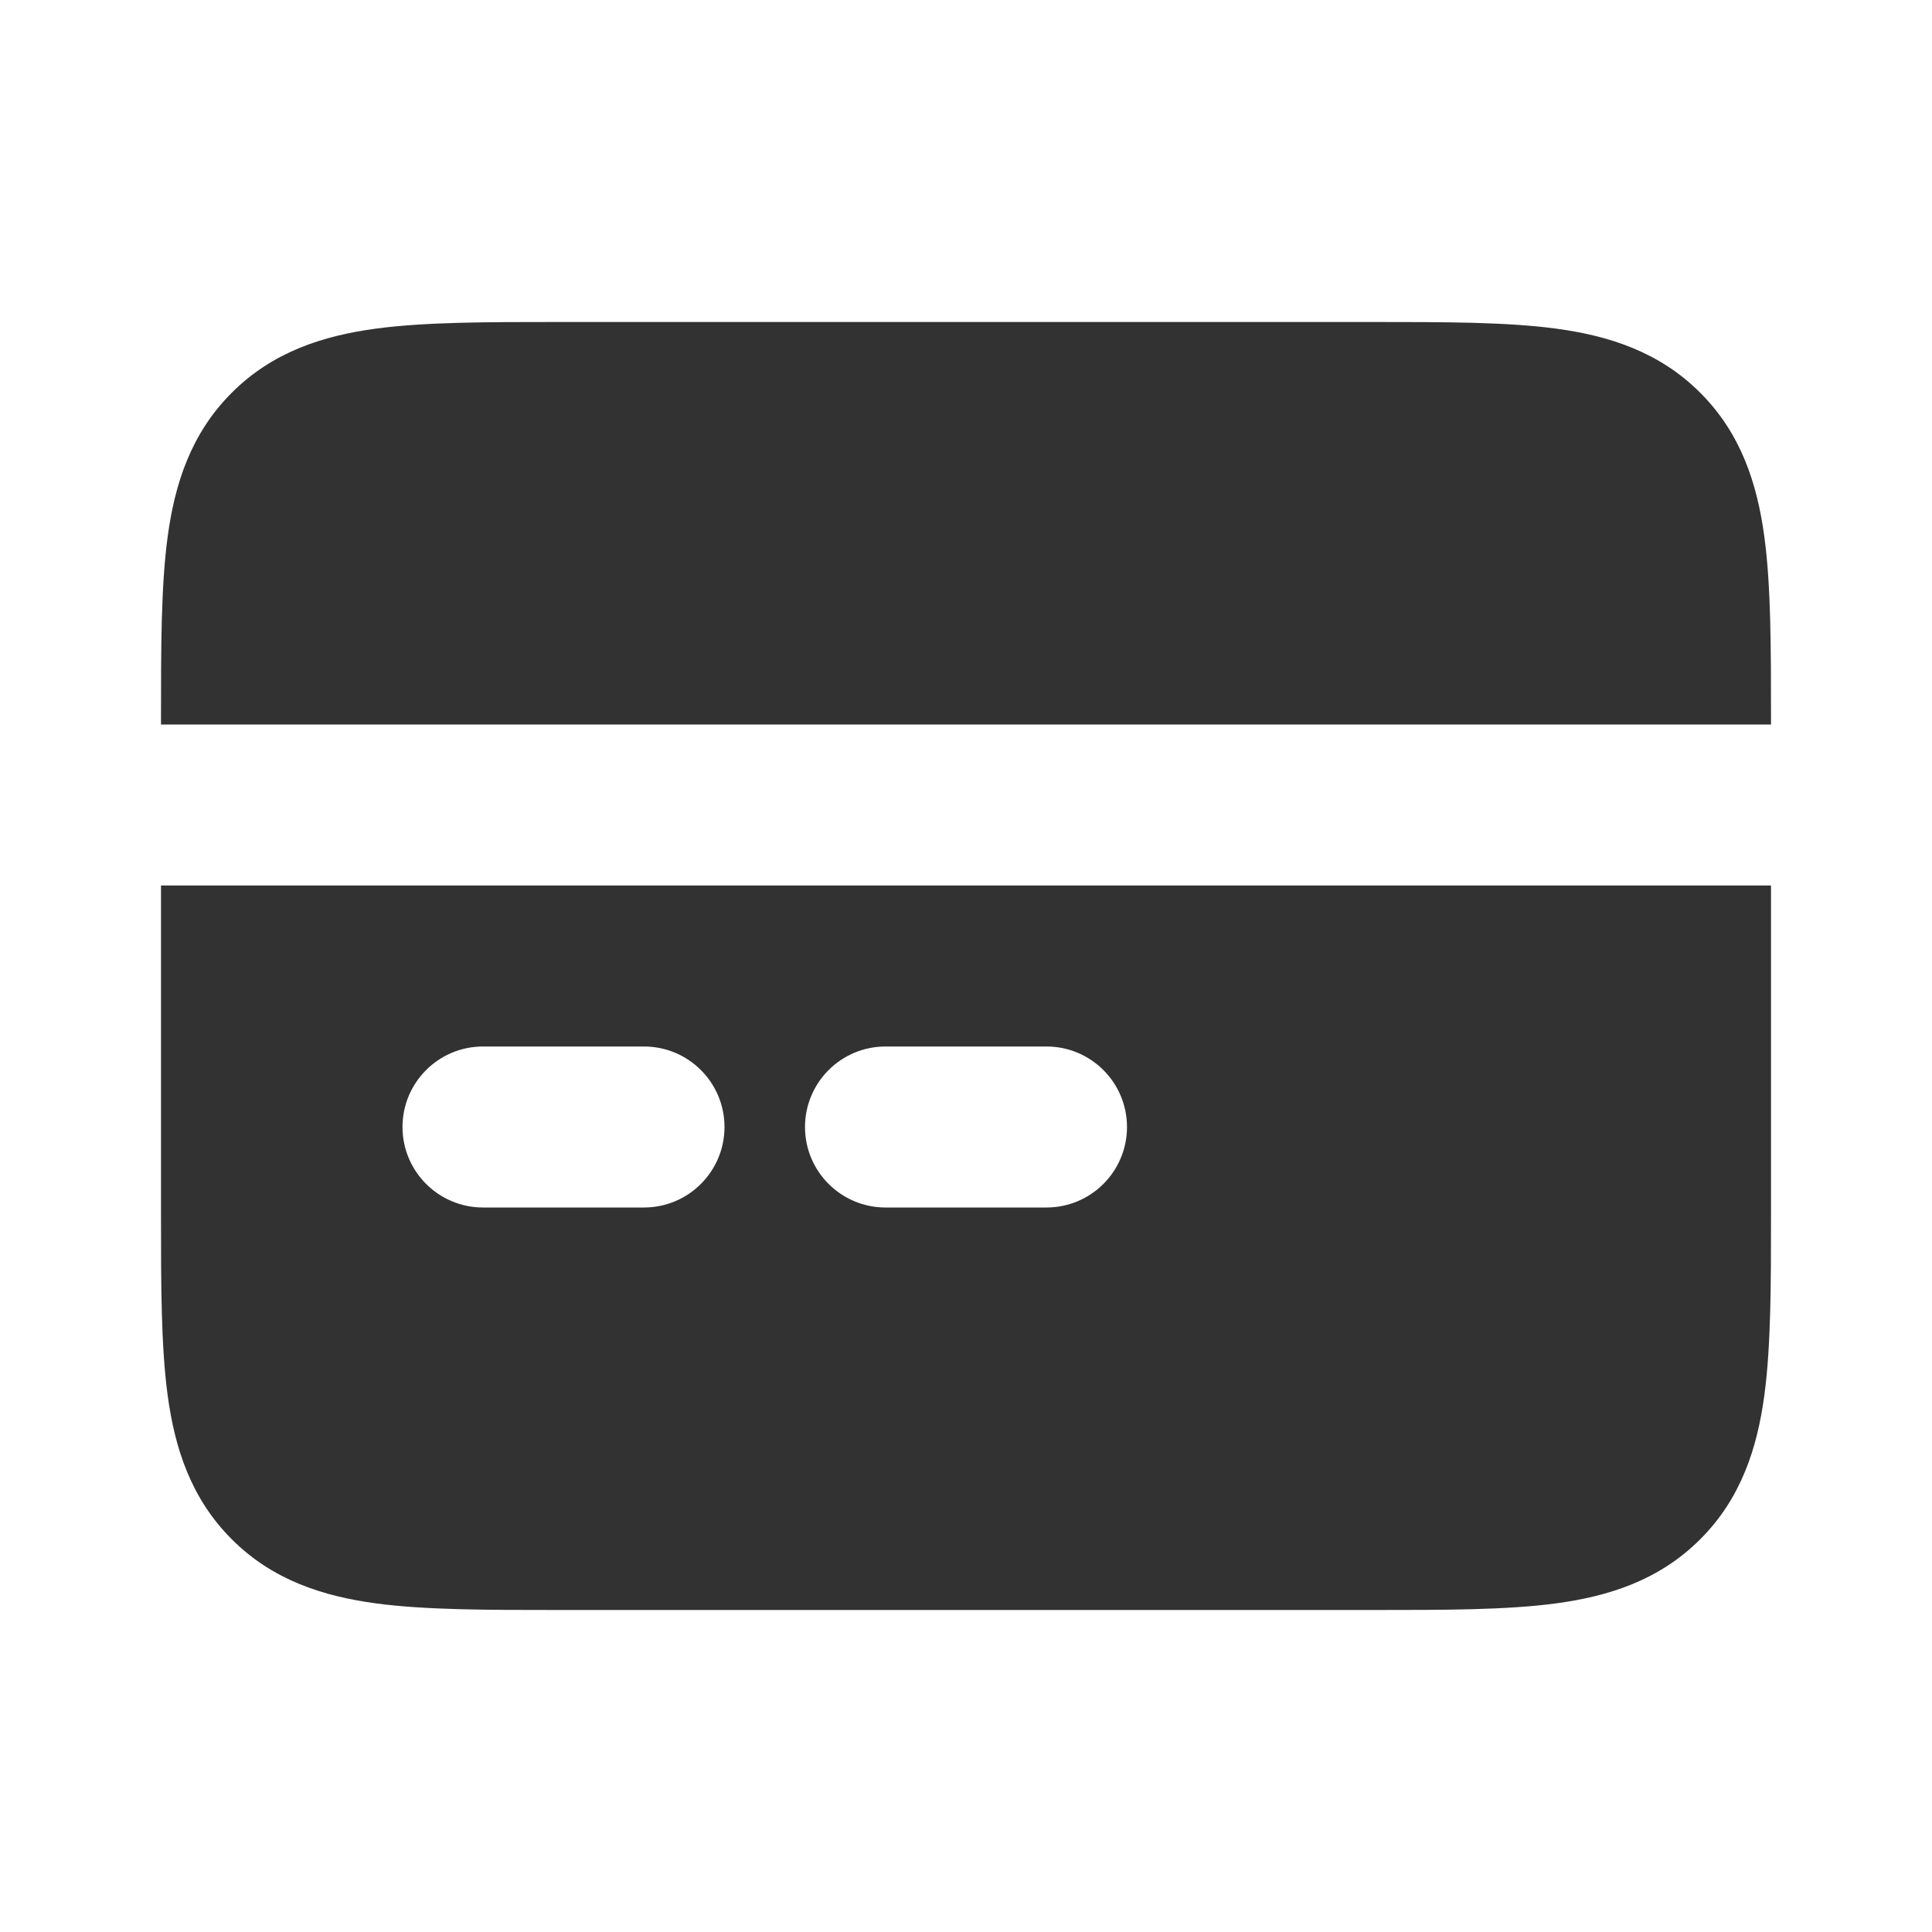
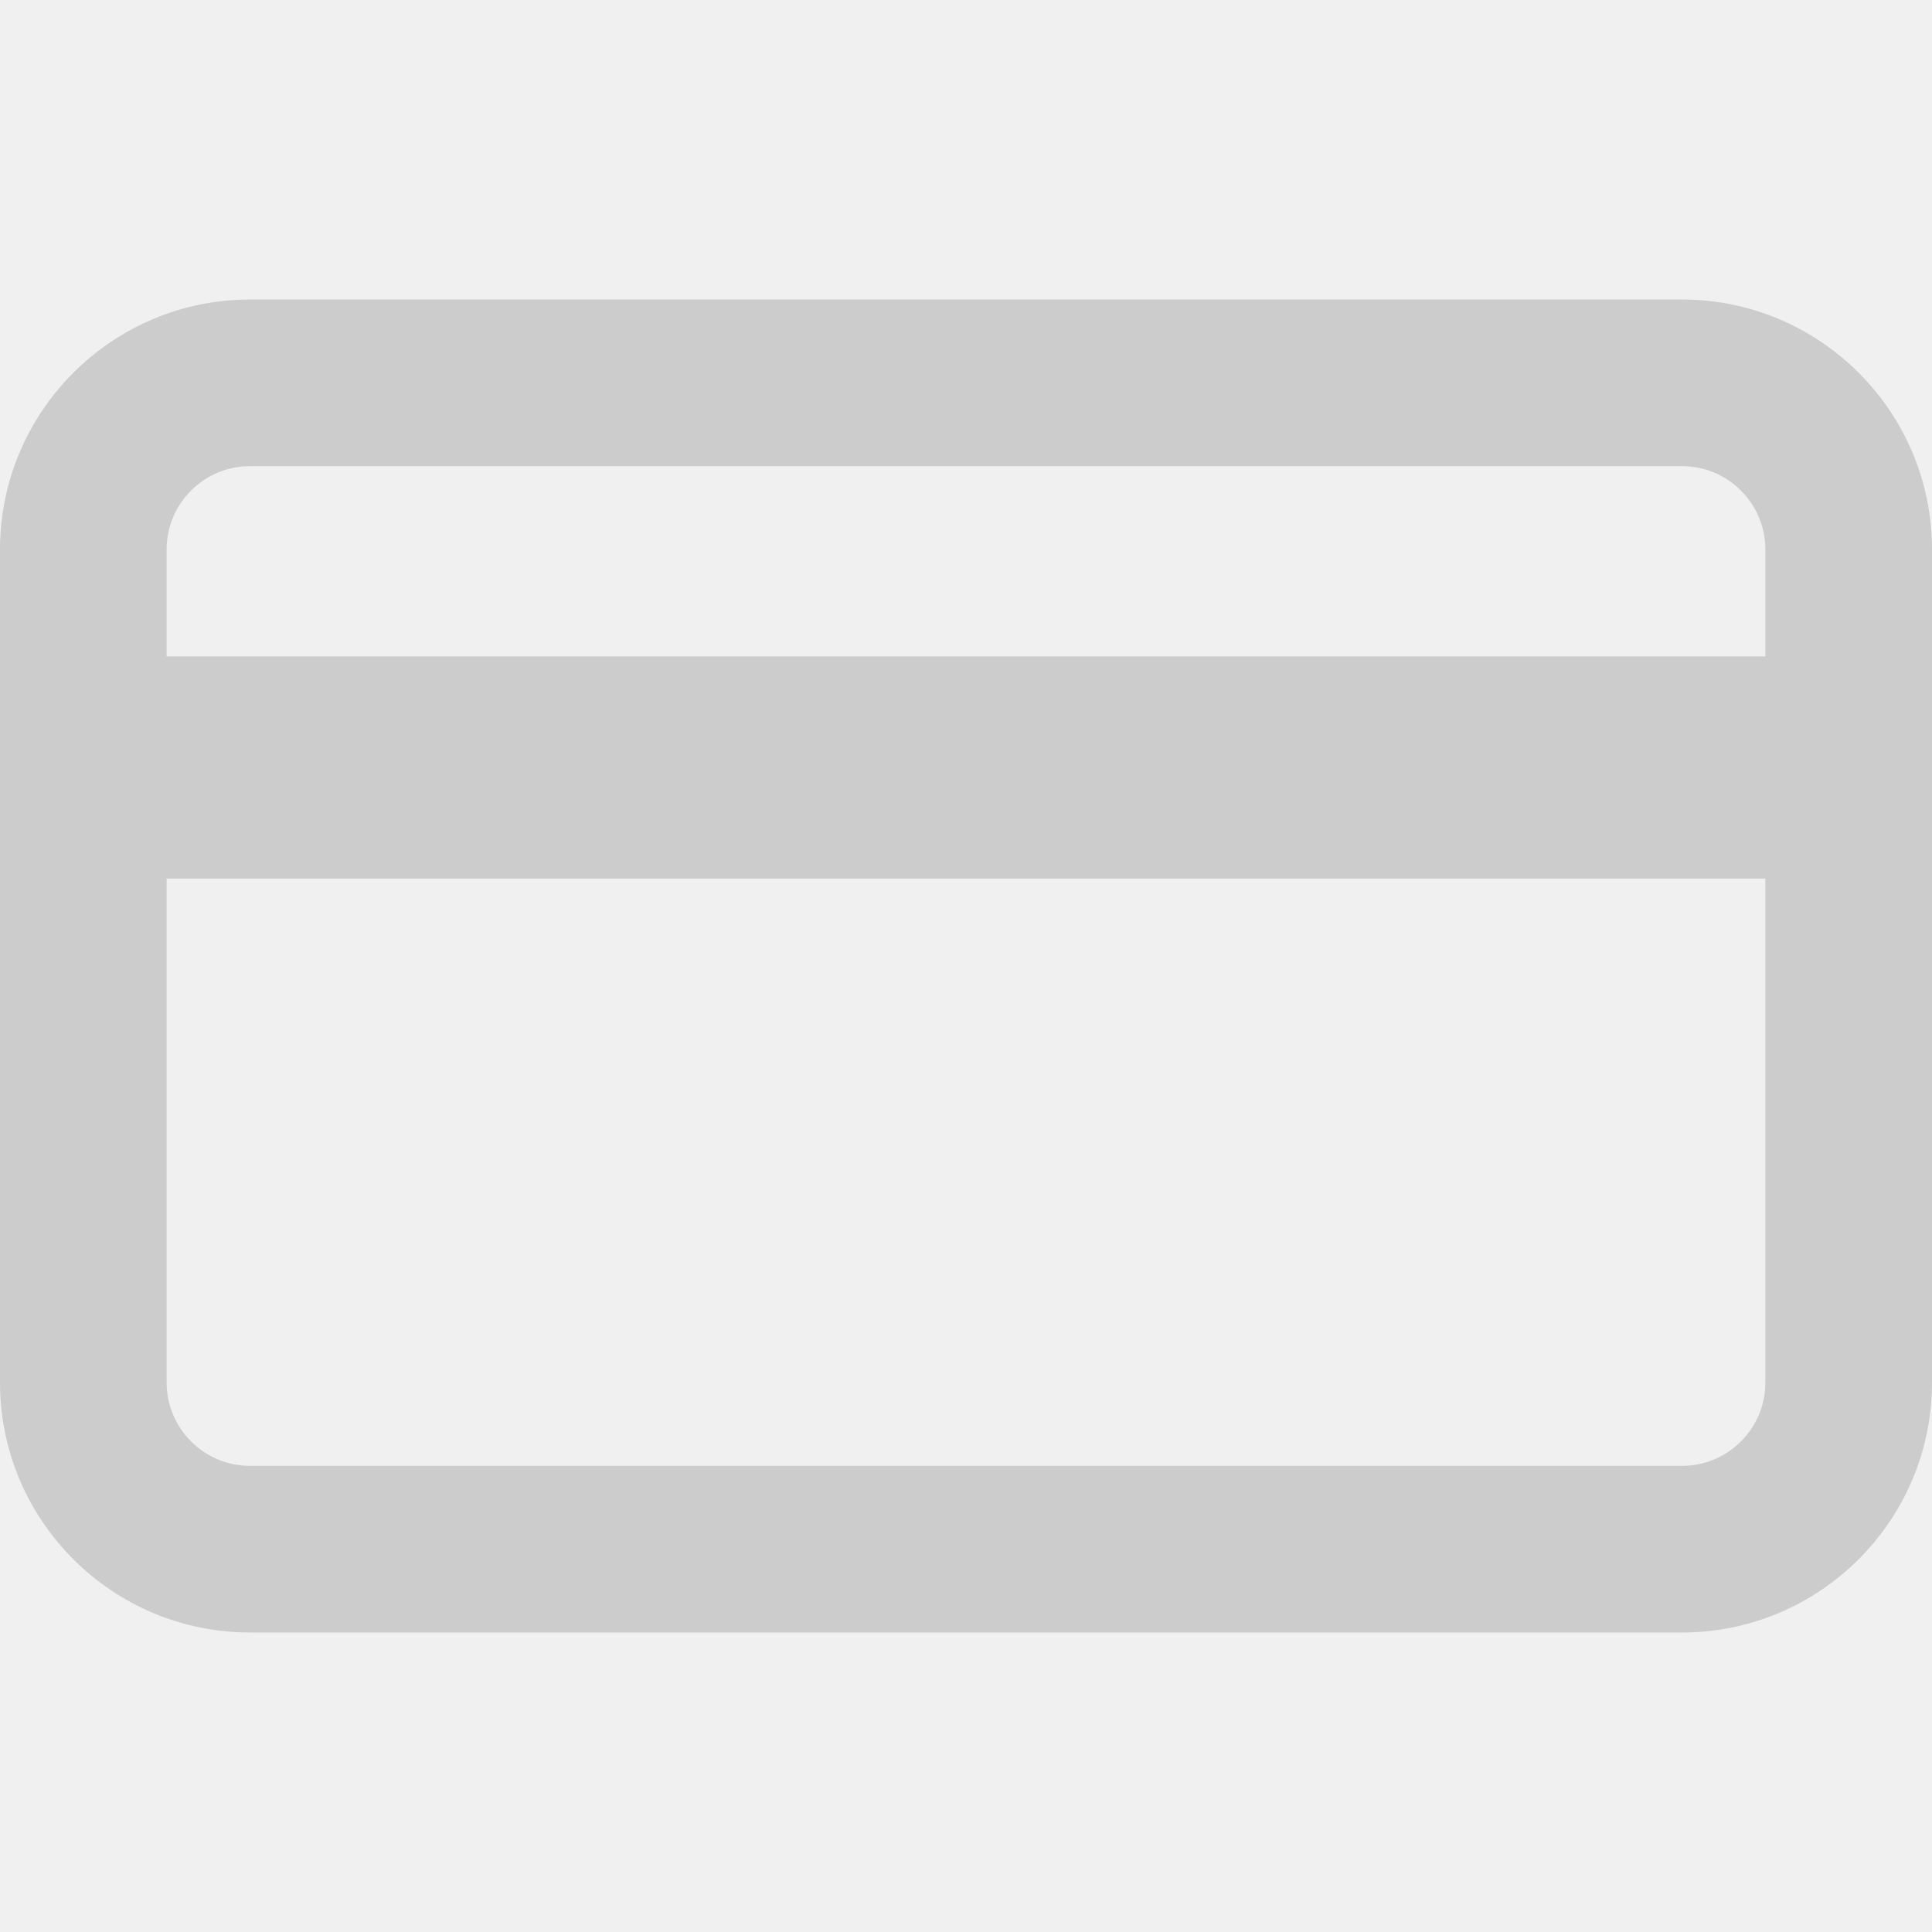
- <svg xmlns="http://www.w3.org/2000/svg" width="800px" height="800px" viewBox="0 0 24 24" fill="none">
-   <rect width="24" height="24" fill="white" />
-   <path fill-rule="evenodd" clip-rule="evenodd" d="M2 11H22L22 15.066C22 15.952 22 16.716 21.918 17.328C21.83 17.983 21.631 18.612 21.121 19.121C20.612 19.631 19.983 19.83 19.328 19.918C18.716 20 17.952 20 17.066 20H6.934C6.048 20 5.284 20 4.672 19.918C4.017 19.83 3.388 19.631 2.879 19.121C2.369 18.612 2.17 17.983 2.082 17.328C2 16.716 2 15.952 2 15.066L2 11ZM5 14C5 13.448 5.448 13 6 13H8C8.552 13 9 13.448 9 14C9 14.552 8.552 15 8 15H6C5.448 15 5 14.552 5 14ZM10 14C10 13.448 10.448 13 11 13H13C13.552 13 14 13.448 14 14C14 14.552 13.552 15 13 15H11C10.448 15 10 14.552 10 14Z" fill="#323232" />
-   <path d="M22 9L22 8.934C22 8.048 22 7.284 21.918 6.672C21.83 6.017 21.631 5.388 21.121 4.879C20.612 4.369 19.983 4.17 19.328 4.082C18.716 4 17.952 4 17.066 4L6.934 4C6.048 4 5.284 4 4.672 4.082C4.017 4.17 3.388 4.369 2.879 4.879C2.369 5.388 2.17 6.017 2.082 6.672C2 7.284 2 8.048 2 8.934L2 9L22 9Z" fill="#323232" />
+ <svg xmlns="http://www.w3.org/2000/svg" fill="#ccc" height="800px" width="800px" version="1.1" id="Capa_1" viewBox="0 0 69.571 69.571" xml:space="preserve">
+   <g>
+     <path d="M60.571,10.786H9c-4.962,0-9,4.038-9,9v30c0,4.963,4.038,9,9,9h51.571c4.963,0,9-4.037,9-9v-30   C69.571,14.823,65.534,10.786,60.571,10.786z M9,16.786h51.571c1.654,0,3,1.346,3,3v3.852H6v-3.852C6,18.132,7.346,16.786,9,16.786   z M60.571,52.785H9c-1.654,0-3-1.346-3-3V31.637h57.571v18.148C63.571,51.439,62.225,52.785,60.571,52.785z" />
+   </g>
</svg>
